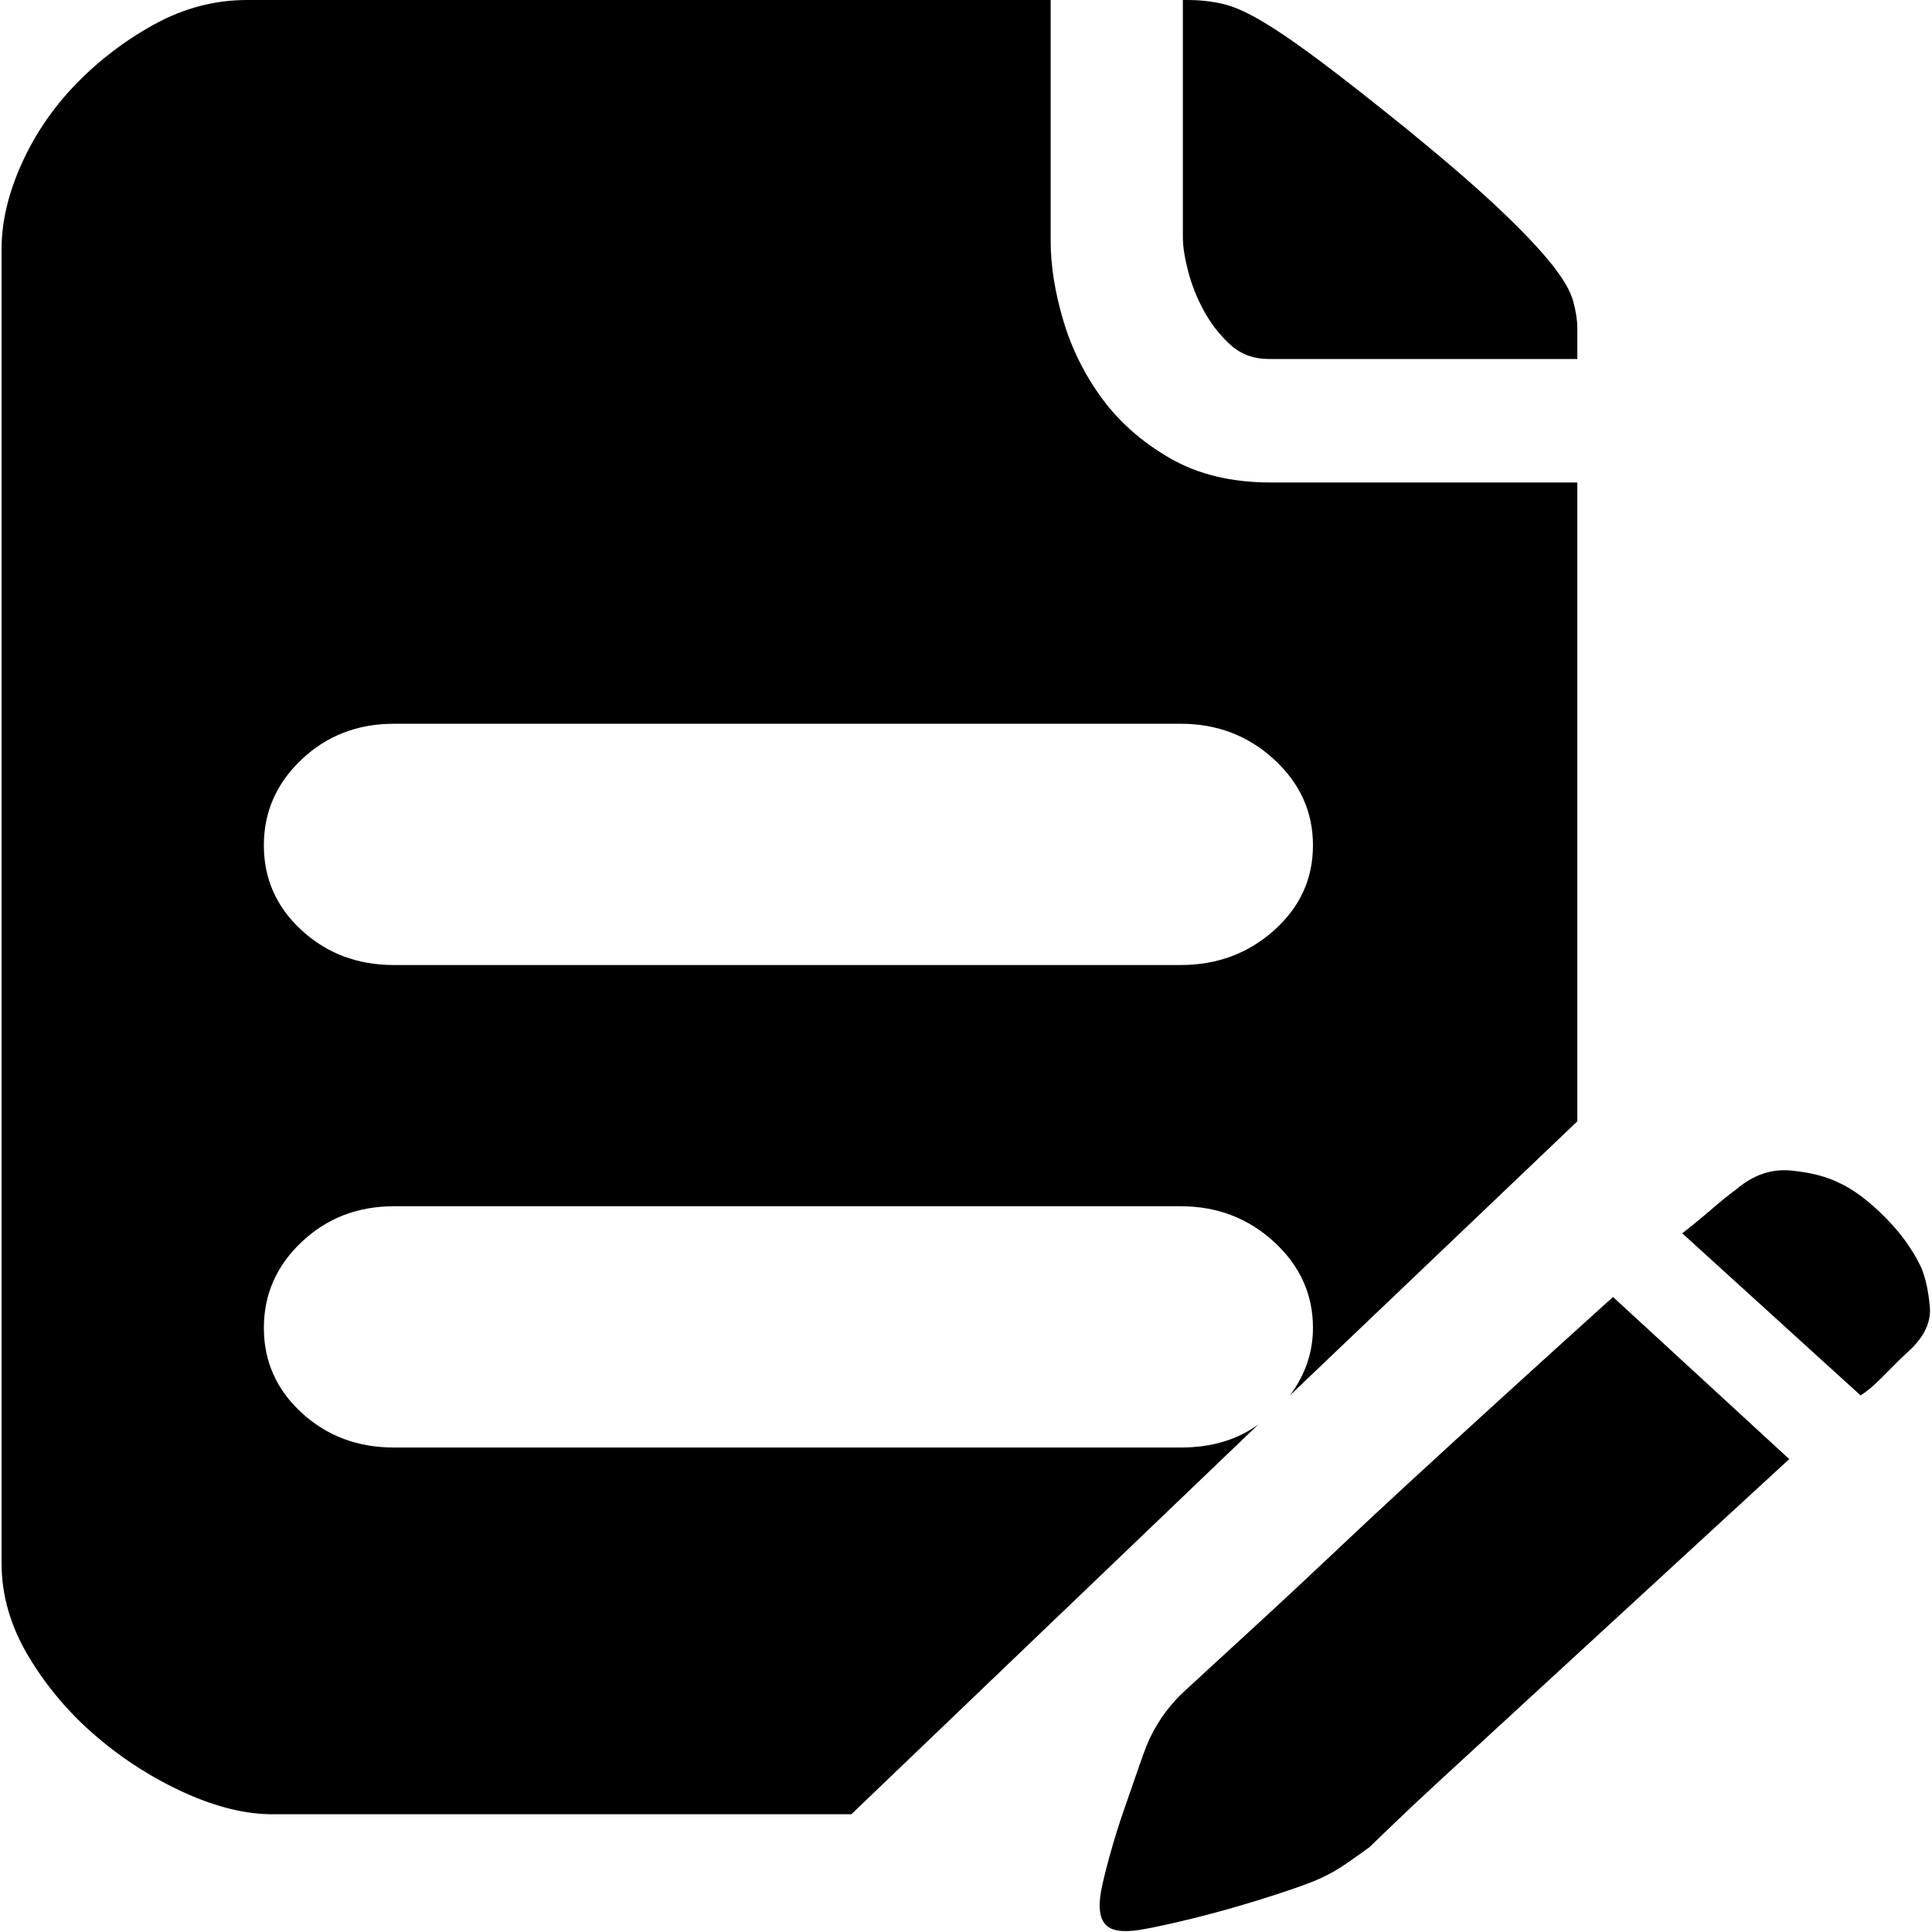
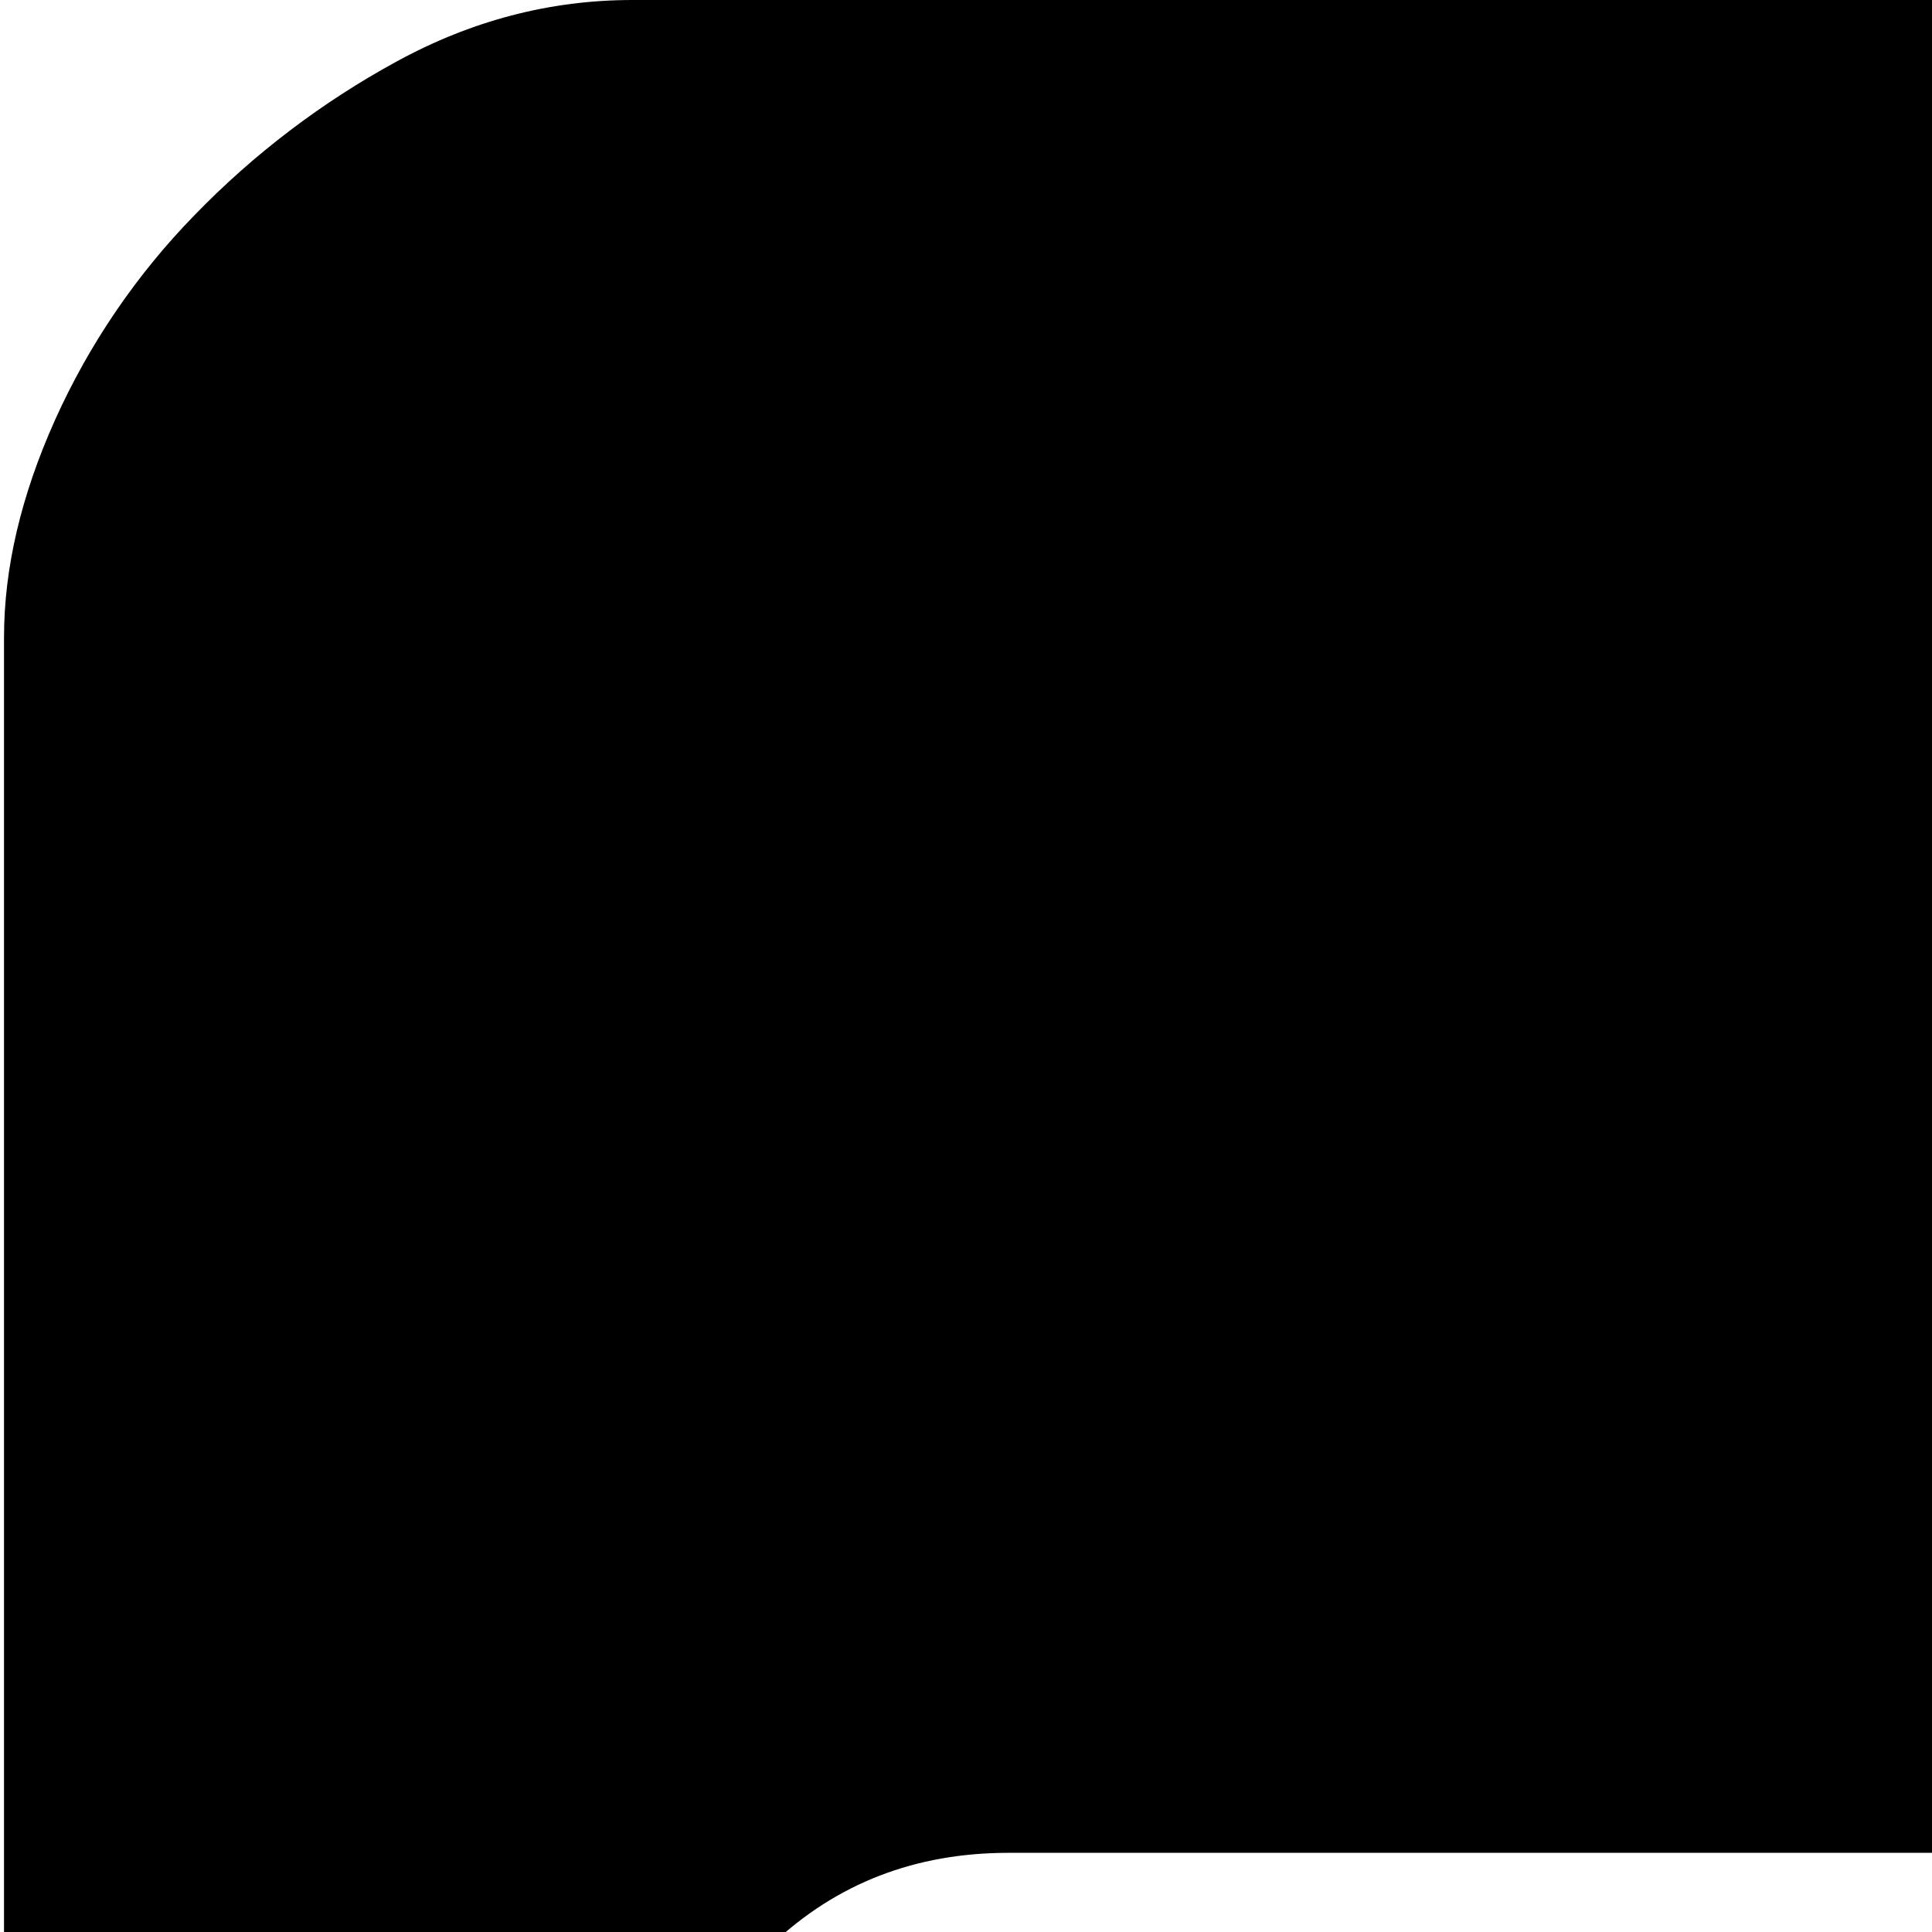
- <svg xmlns="http://www.w3.org/2000/svg" width="128" height="128">
+ <svg xmlns="http://www.w3.org/2000/svg" width="50" height="50">
  <path d="M84.068 23.784c-1.02 0-1.877-.32-2.572-.96a8.588 8.588 0 0 1-1.738-2.237 11.524 11.524 0 0 1-1.042-2.621c-.232-.895-.348-1.641-.348-2.238V0h.278c.834 0 1.622.085 2.363.256.742.17 1.645.575 2.711 1.214 1.066.64 2.363 1.535 3.892 2.686 1.53 1.15 3.453 2.664 5.77 4.54 2.502 2.045 4.494 3.771 5.977 5.178 1.483 1.406 2.618 2.6 3.406 3.58.787.98 1.274 1.812 1.46 2.494.185.682.277 1.278.277 1.79v2.046H84.068zM127.3 84.01c.278.682.464 1.535.556 2.558.093 1.023-.37 2.003-1.39 2.94-.463.427-.88.832-1.25 1.215-.372.384-.696.704-.974.96a6.69 6.69 0 0 1-.973.767l-11.816-10.741a44.331 44.331 0 0 0 1.877-1.535 31.028 31.028 0 0 1 1.737-1.406c1.112-.938 2.317-1.343 3.615-1.215 1.297.128 2.363.405 3.197.83.927.427 1.923 1.173 2.989 2.239 1.065 1.065 1.876 2.195 2.432 3.388zM78.23 95.902c2.038 0 3.752-.511 5.143-1.534l-26.969 25.83H18.037c-1.761 0-3.684-.47-5.77-1.407a24.549 24.549 0 0 1-5.838-3.709 21.373 21.373 0 0 1-4.518-5.306c-1.204-2.003-1.807-4.07-1.807-6.202V16.495c0-1.79.44-3.665 1.32-5.626A18.41 18.41 0 0 1 5.04 5.562a21.798 21.798 0 0 1 5.213-3.964C12.198.533 14.237 0 16.37 0h53.24v15.984c0 1.62.278 3.367.834 5.242a16.704 16.704 0 0 0 2.572 5.179c1.159 1.577 2.665 2.898 4.518 3.964 1.853 1.066 4.078 1.598 6.673 1.598h20.295v42.325L85.458 92.45c1.02-1.364 1.529-2.856 1.529-4.476 0-2.216-.857-4.113-2.572-5.69-1.714-1.577-3.776-2.366-6.186-2.366H26.1c-2.409 0-4.448.789-6.116 2.366-1.668 1.577-2.502 3.474-2.502 5.69 0 2.217.834 4.092 2.502 5.626 1.668 1.535 3.707 2.302 6.117 2.302h52.13zM26.1 47.951c-2.41 0-4.449.789-6.117 2.366-1.668 1.577-2.502 3.473-2.502 5.69 0 2.216.834 4.092 2.502 5.626 1.668 1.534 3.707 2.302 6.117 2.302h52.13c2.409 0 4.47-.768 6.185-2.302 1.715-1.534 2.572-3.41 2.572-5.626 0-2.217-.857-4.113-2.572-5.69-1.714-1.577-3.776-2.366-6.186-2.366H26.1zm52.407 64.063l1.807-1.663 3.476-3.196a479.75 479.75 0 0 0 4.587-4.284 500.757 500.757 0 0 1 5.004-4.667c3.985-3.666 8.48-7.758 13.485-12.276l11.677 10.741-13.485 12.404-5.004 4.603-4.587 4.22a179.46 179.46 0 0 0-3.267 3.068c-.88.853-1.367 1.322-1.46 1.407-.463.341-.973.703-1.529 1.087-.556.383-1.112.703-1.668.959-.556.256-1.413.575-2.572.959a83.5 83.5 0 0 1-3.545 1.087 72.2 72.2 0 0 1-3.475.895c-1.112.256-1.946.426-2.502.511-1.112.17-1.854.043-2.224-.383-.371-.426-.464-1.151-.278-2.174.092-.511.278-1.279.556-2.302.278-1.023.602-2.067.973-3.132l1.042-3.005c.325-.938.58-1.577.765-1.918a10.157 10.157 0 0 1 2.224-2.941z" />
</svg>
